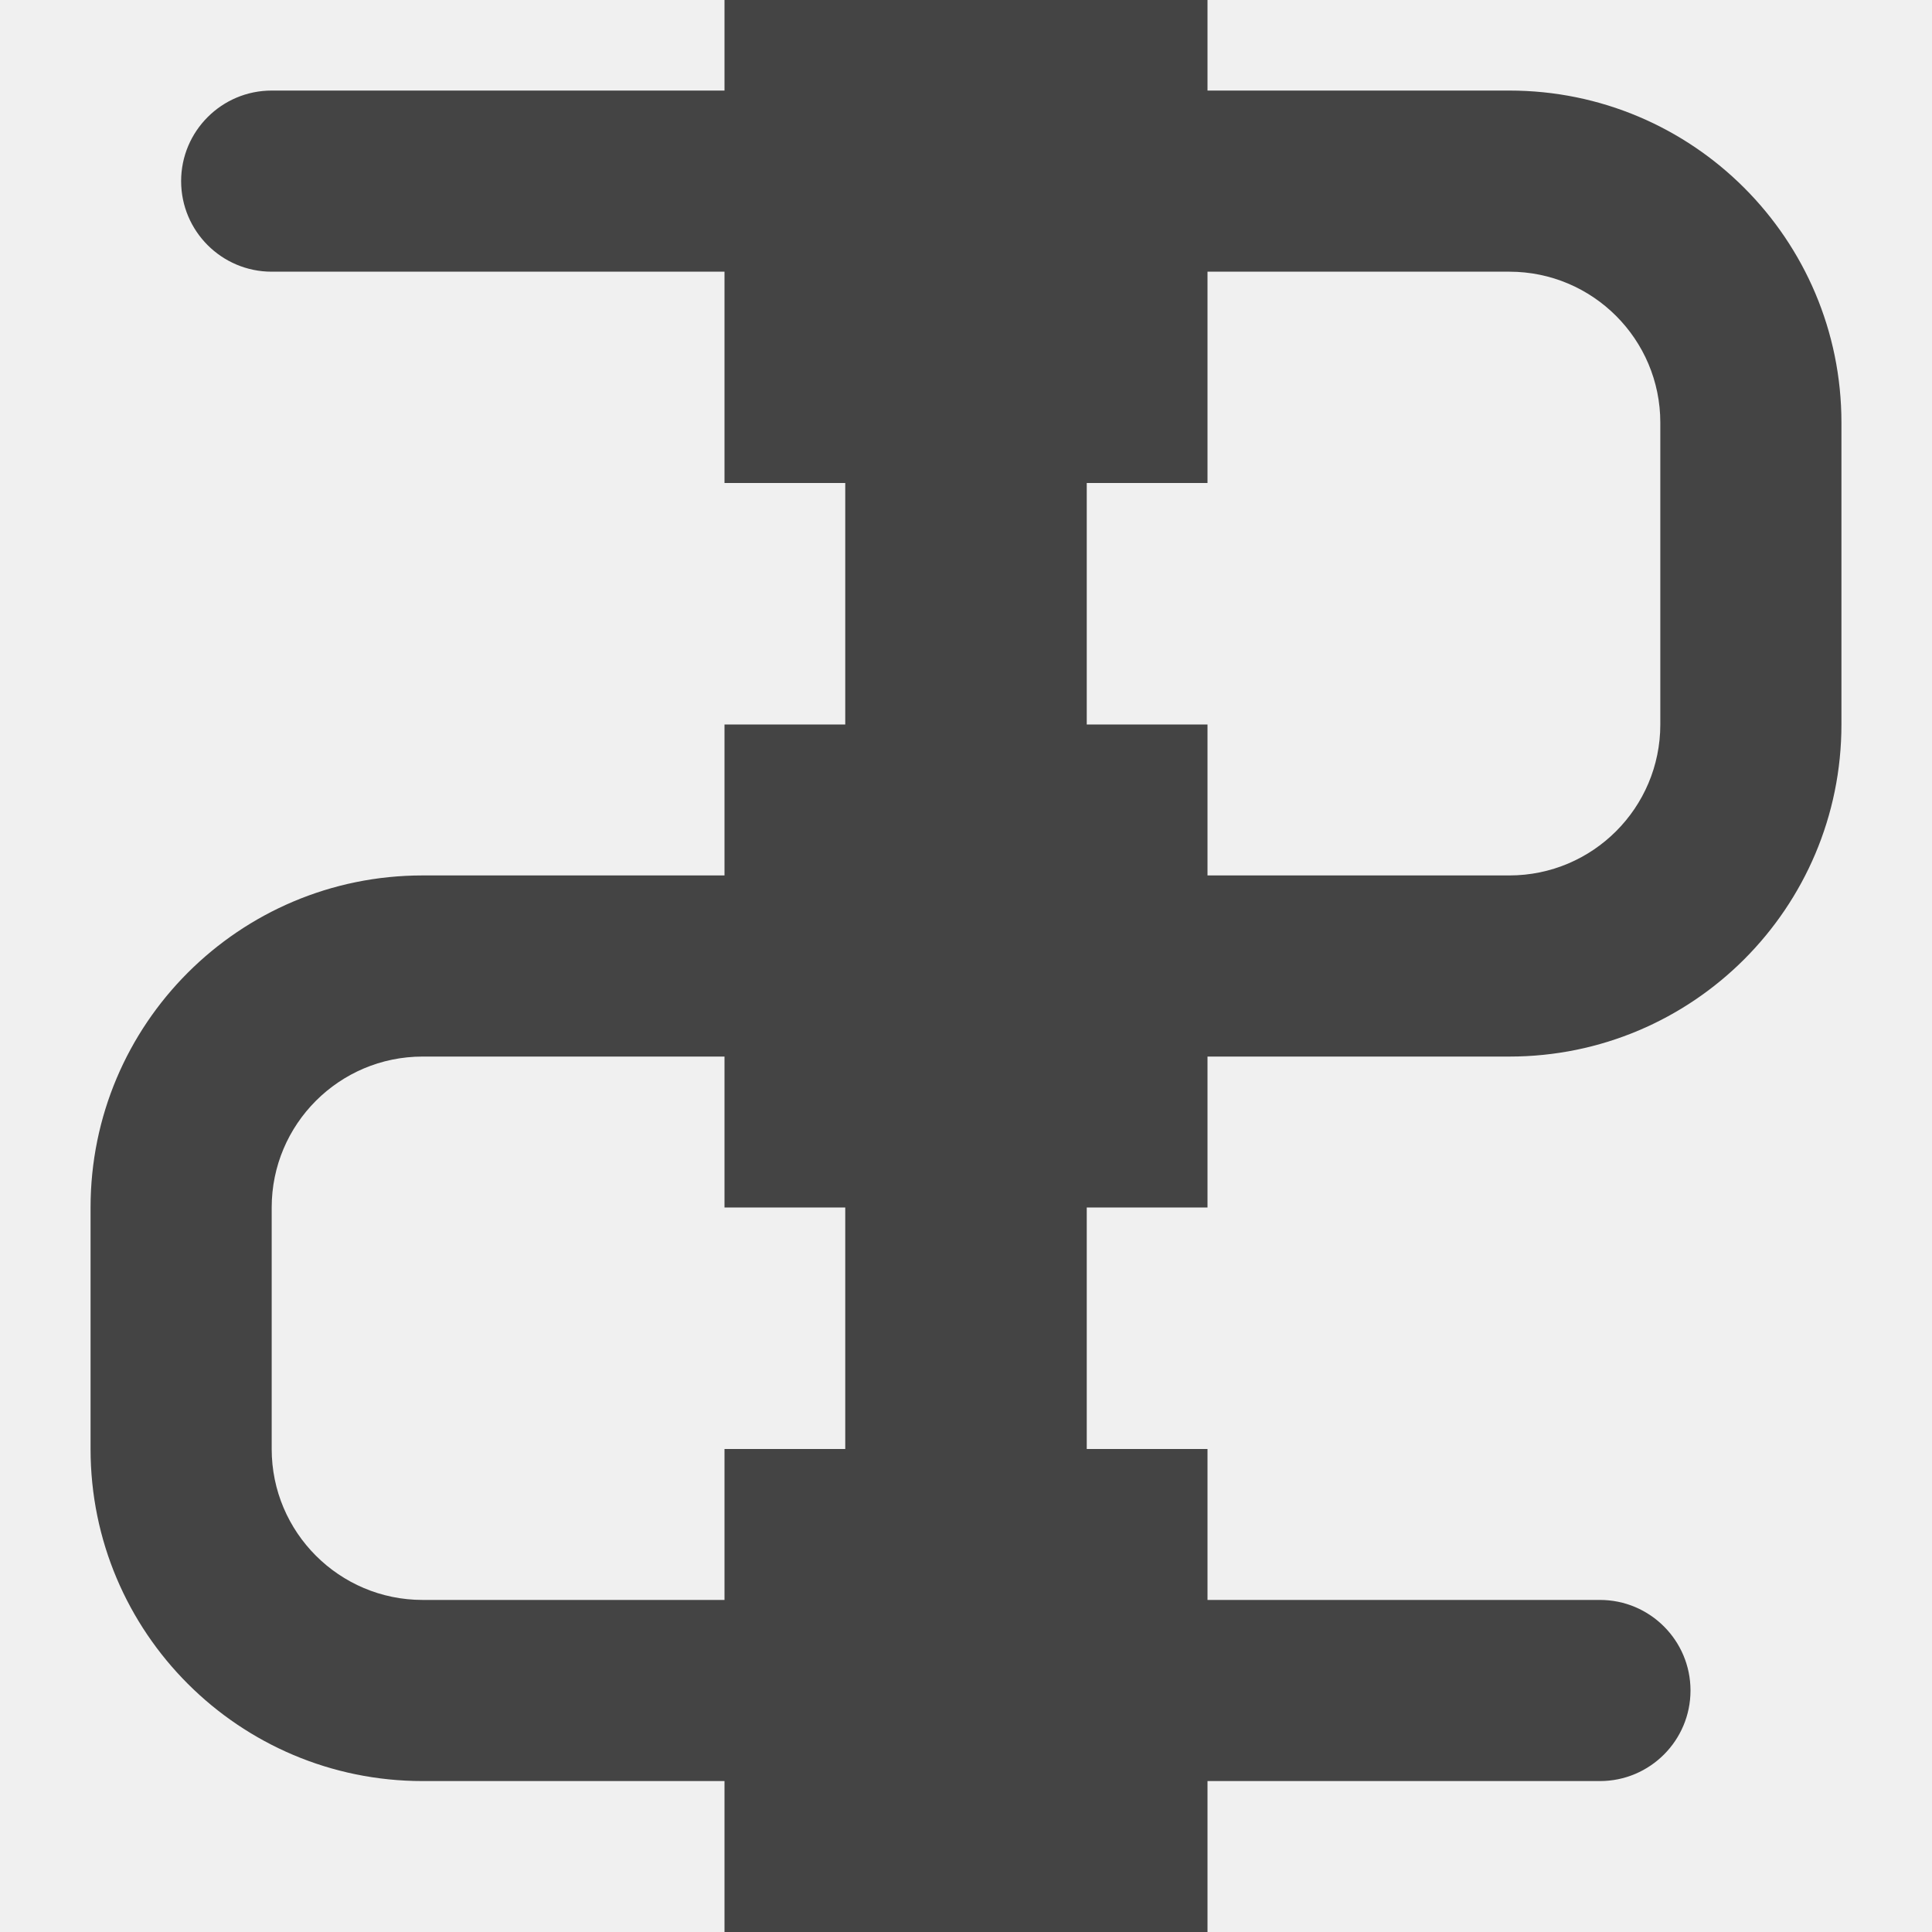
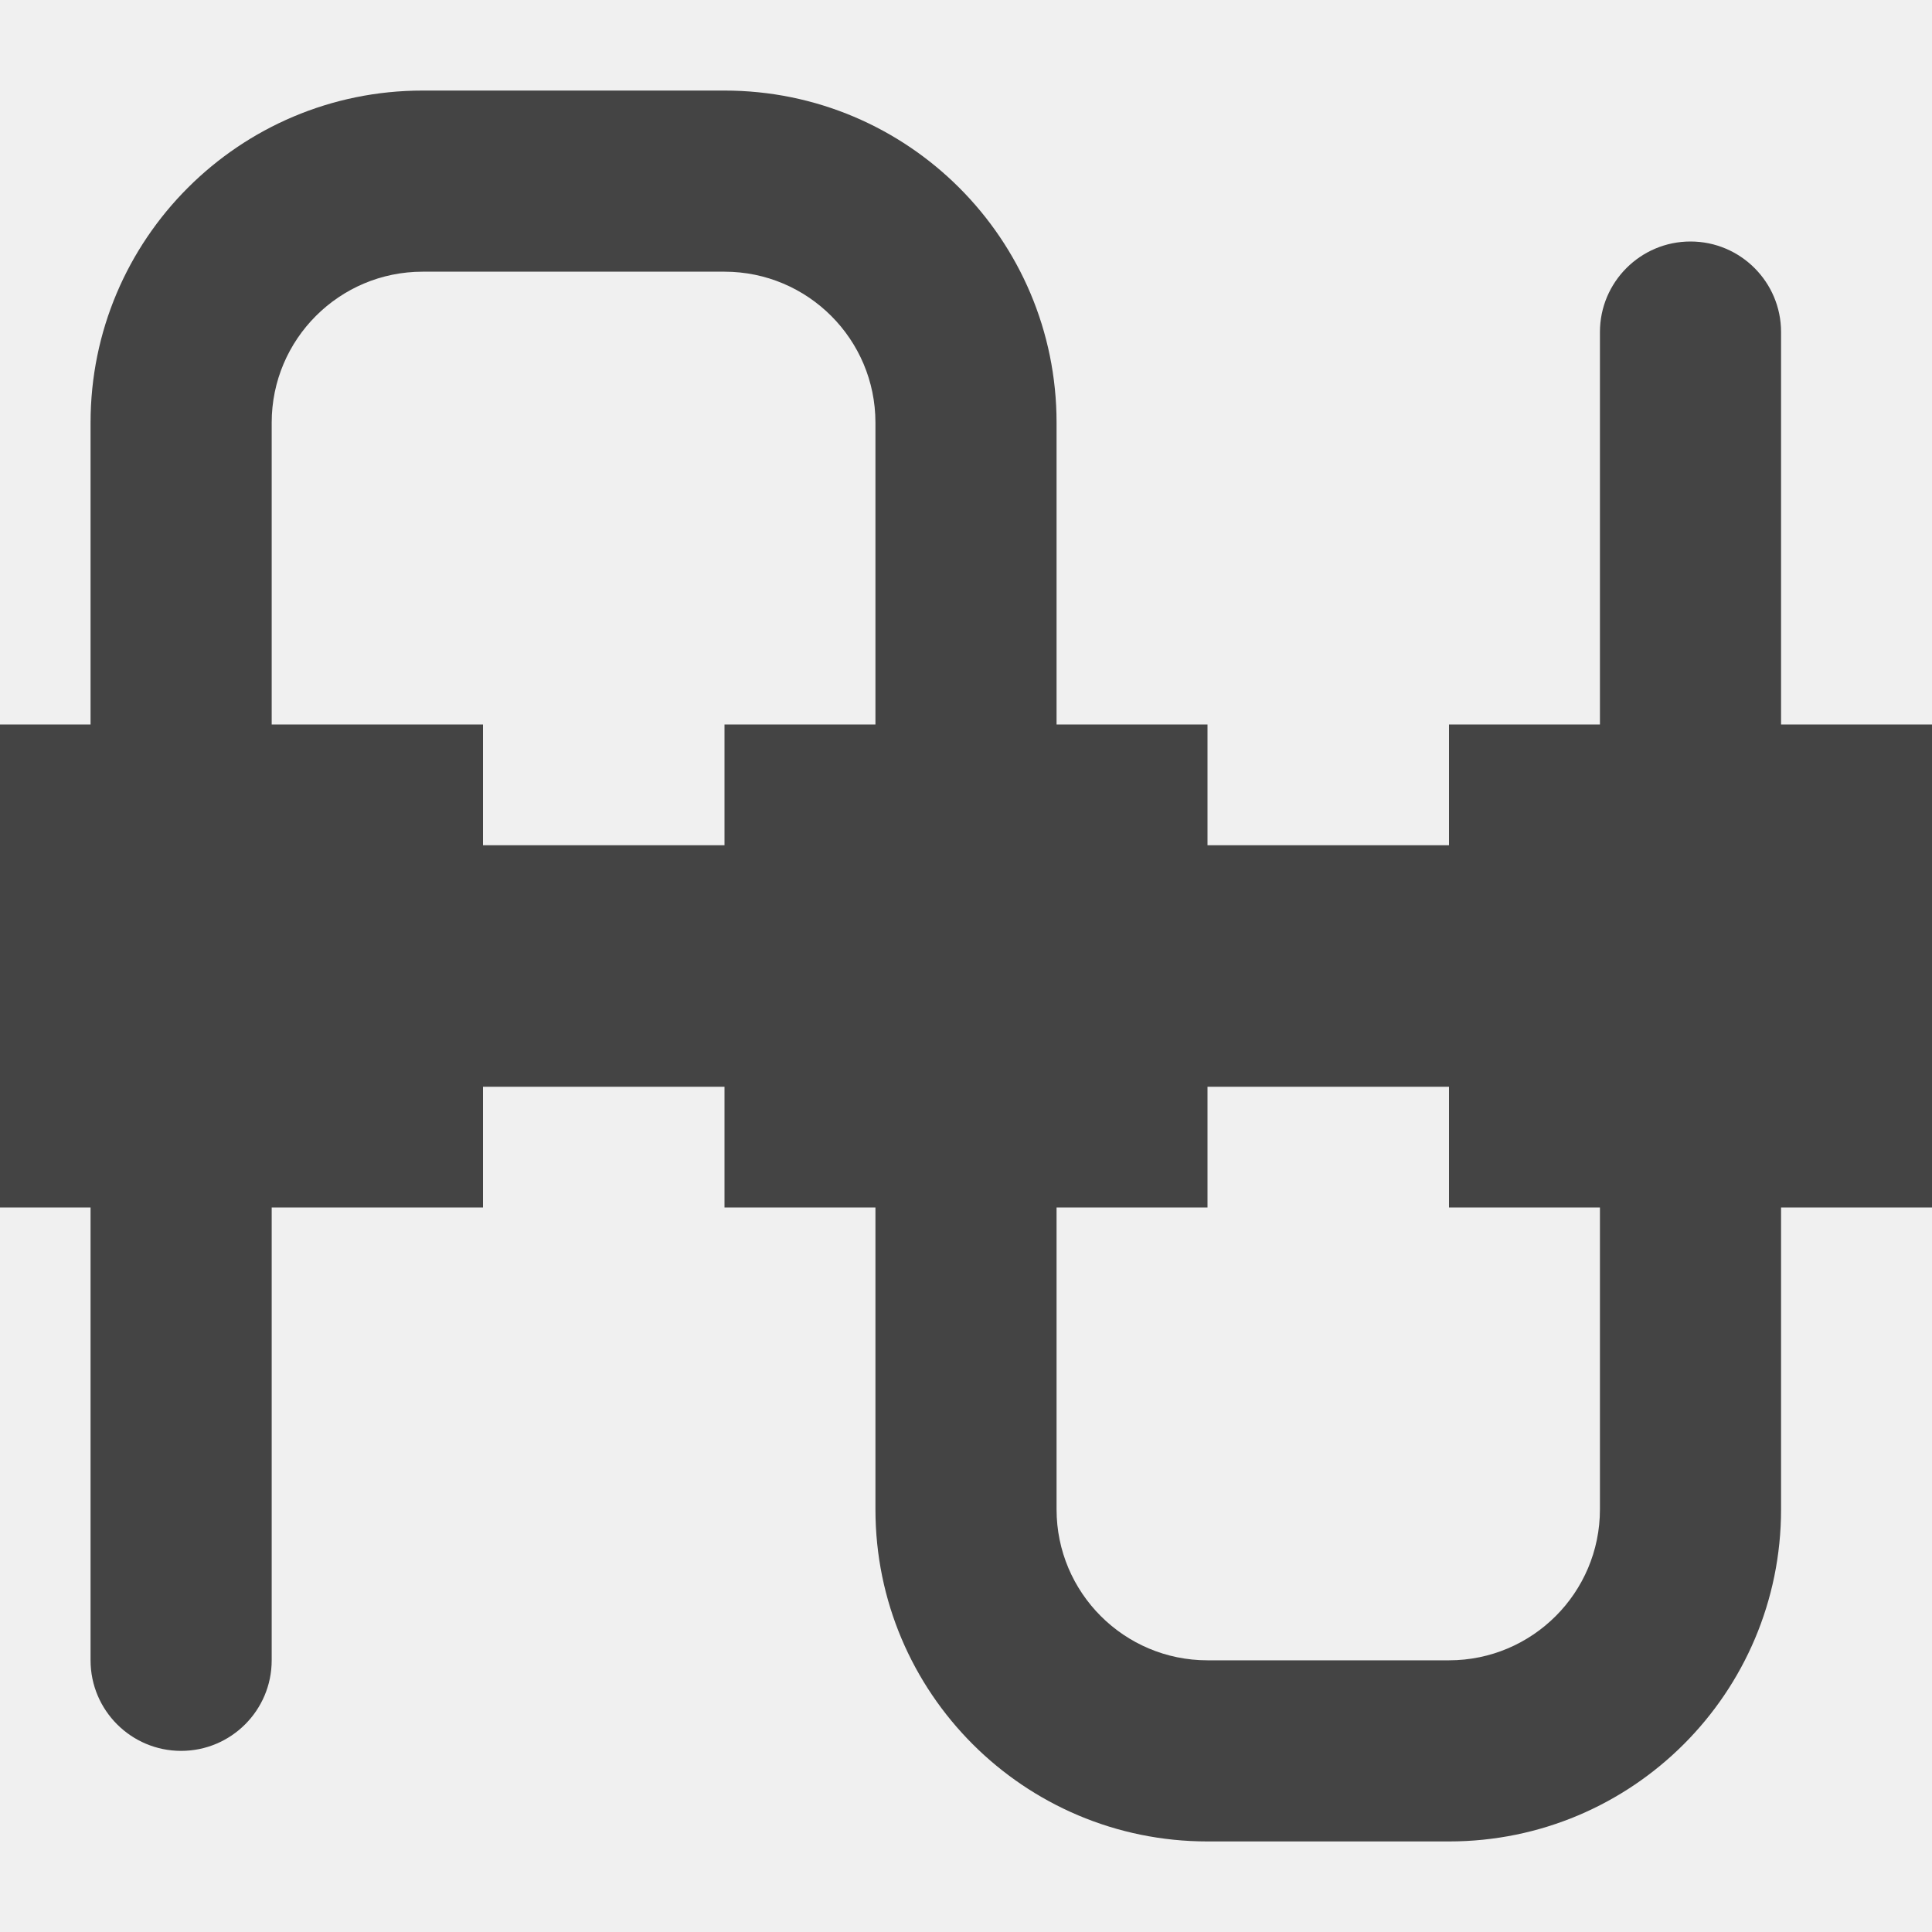
- <svg xmlns="http://www.w3.org/2000/svg" width="16" height="16" viewBox="0 0 16 16" fill="none">
+ <svg xmlns="http://www.w3.org/2000/svg" fill="none" width="16" height="16" viewBox="0 0 16 16">
  <g clip-path="url(#clip0)">
-     <rect x="7" width="2" height="16" rx="0.5" fill="#444444" />
-     <rect x="6" width="4" height="4" fill="#444444" />
-     <rect x="6" y="6" width="4" height="4" fill="#444444" />
-     <rect x="6" y="12" width="4" height="4" fill="#444444" />
-     <path fill-rule="evenodd" clip-rule="evenodd" d="M12.5 2.25H2.25C1.836 2.25 1.5 1.914 1.5 1.5V1.5C1.5 1.086 1.836 0.75 2.25 0.75H12.5C14.019 0.75 15.25 1.981 15.25 3.5V6C15.25 7.519 14.019 8.75 12.5 8.75H3.5C2.81 8.75 2.25 9.31 2.25 10V12C2.25 12.69 2.81 13.25 3.5 13.25H13.25C13.664 13.25 14 13.586 14 14V14C14 14.414 13.664 14.75 13.25 14.75H3.5C1.981 14.75 0.75 13.519 0.75 12V10C0.75 8.481 1.981 7.25 3.5 7.25H12.5C13.19 7.25 13.75 6.69 13.75 6V3.5C13.75 2.81 13.19 2.25 12.5 2.25Z" fill="#444444" />
+     <rect fill="#444" width="2" height="16" y="9" rx=".5" transform="rotate(-90 0 9)" />
+     <rect fill="#444" width="4" height="4" y="10" transform="rotate(-90 0 10)" />
+     <rect fill="#444" width="4" height="4" x="6" y="10" transform="rotate(-90 6 10)" />
+     <rect fill="#444" width="4" height="4" x="12" y="10" transform="rotate(-90 12 10)" />
+     <path fill="#444" fill-rule="evenodd" d="M2.25 3.5L2.25 13.75C2.25 14.164 1.914 14.5 1.5 14.5C1.086 14.5 0.75 14.164 0.75 13.75L0.75 3.5C0.75 1.981 1.981 0.75 3.5 0.75H6C7.519 0.75 8.75 1.981 8.75 3.5V12.5C8.75 13.19 9.31 13.75 10 13.75H12C12.69 13.75 13.25 13.19 13.25 12.5V2.75C13.25 2.336 13.586 2 14 2C14.414 2 14.75 2.336 14.75 2.75V12.5C14.75 14.019 13.519 15.25 12 15.25H10C8.481 15.25 7.25 14.019 7.25 12.5L7.25 3.5C7.25 2.81 6.69 2.25 6 2.25H3.5C2.81 2.25 2.25 2.81 2.25 3.5Z" clip-rule="evenodd" />
  </g>
  <defs>
    <clipPath id="clip0">
-       <rect width="16" height="16" fill="white" />
+       <rect fill="#fff" width="16" height="16" />
    </clipPath>
  </defs>
</svg>
